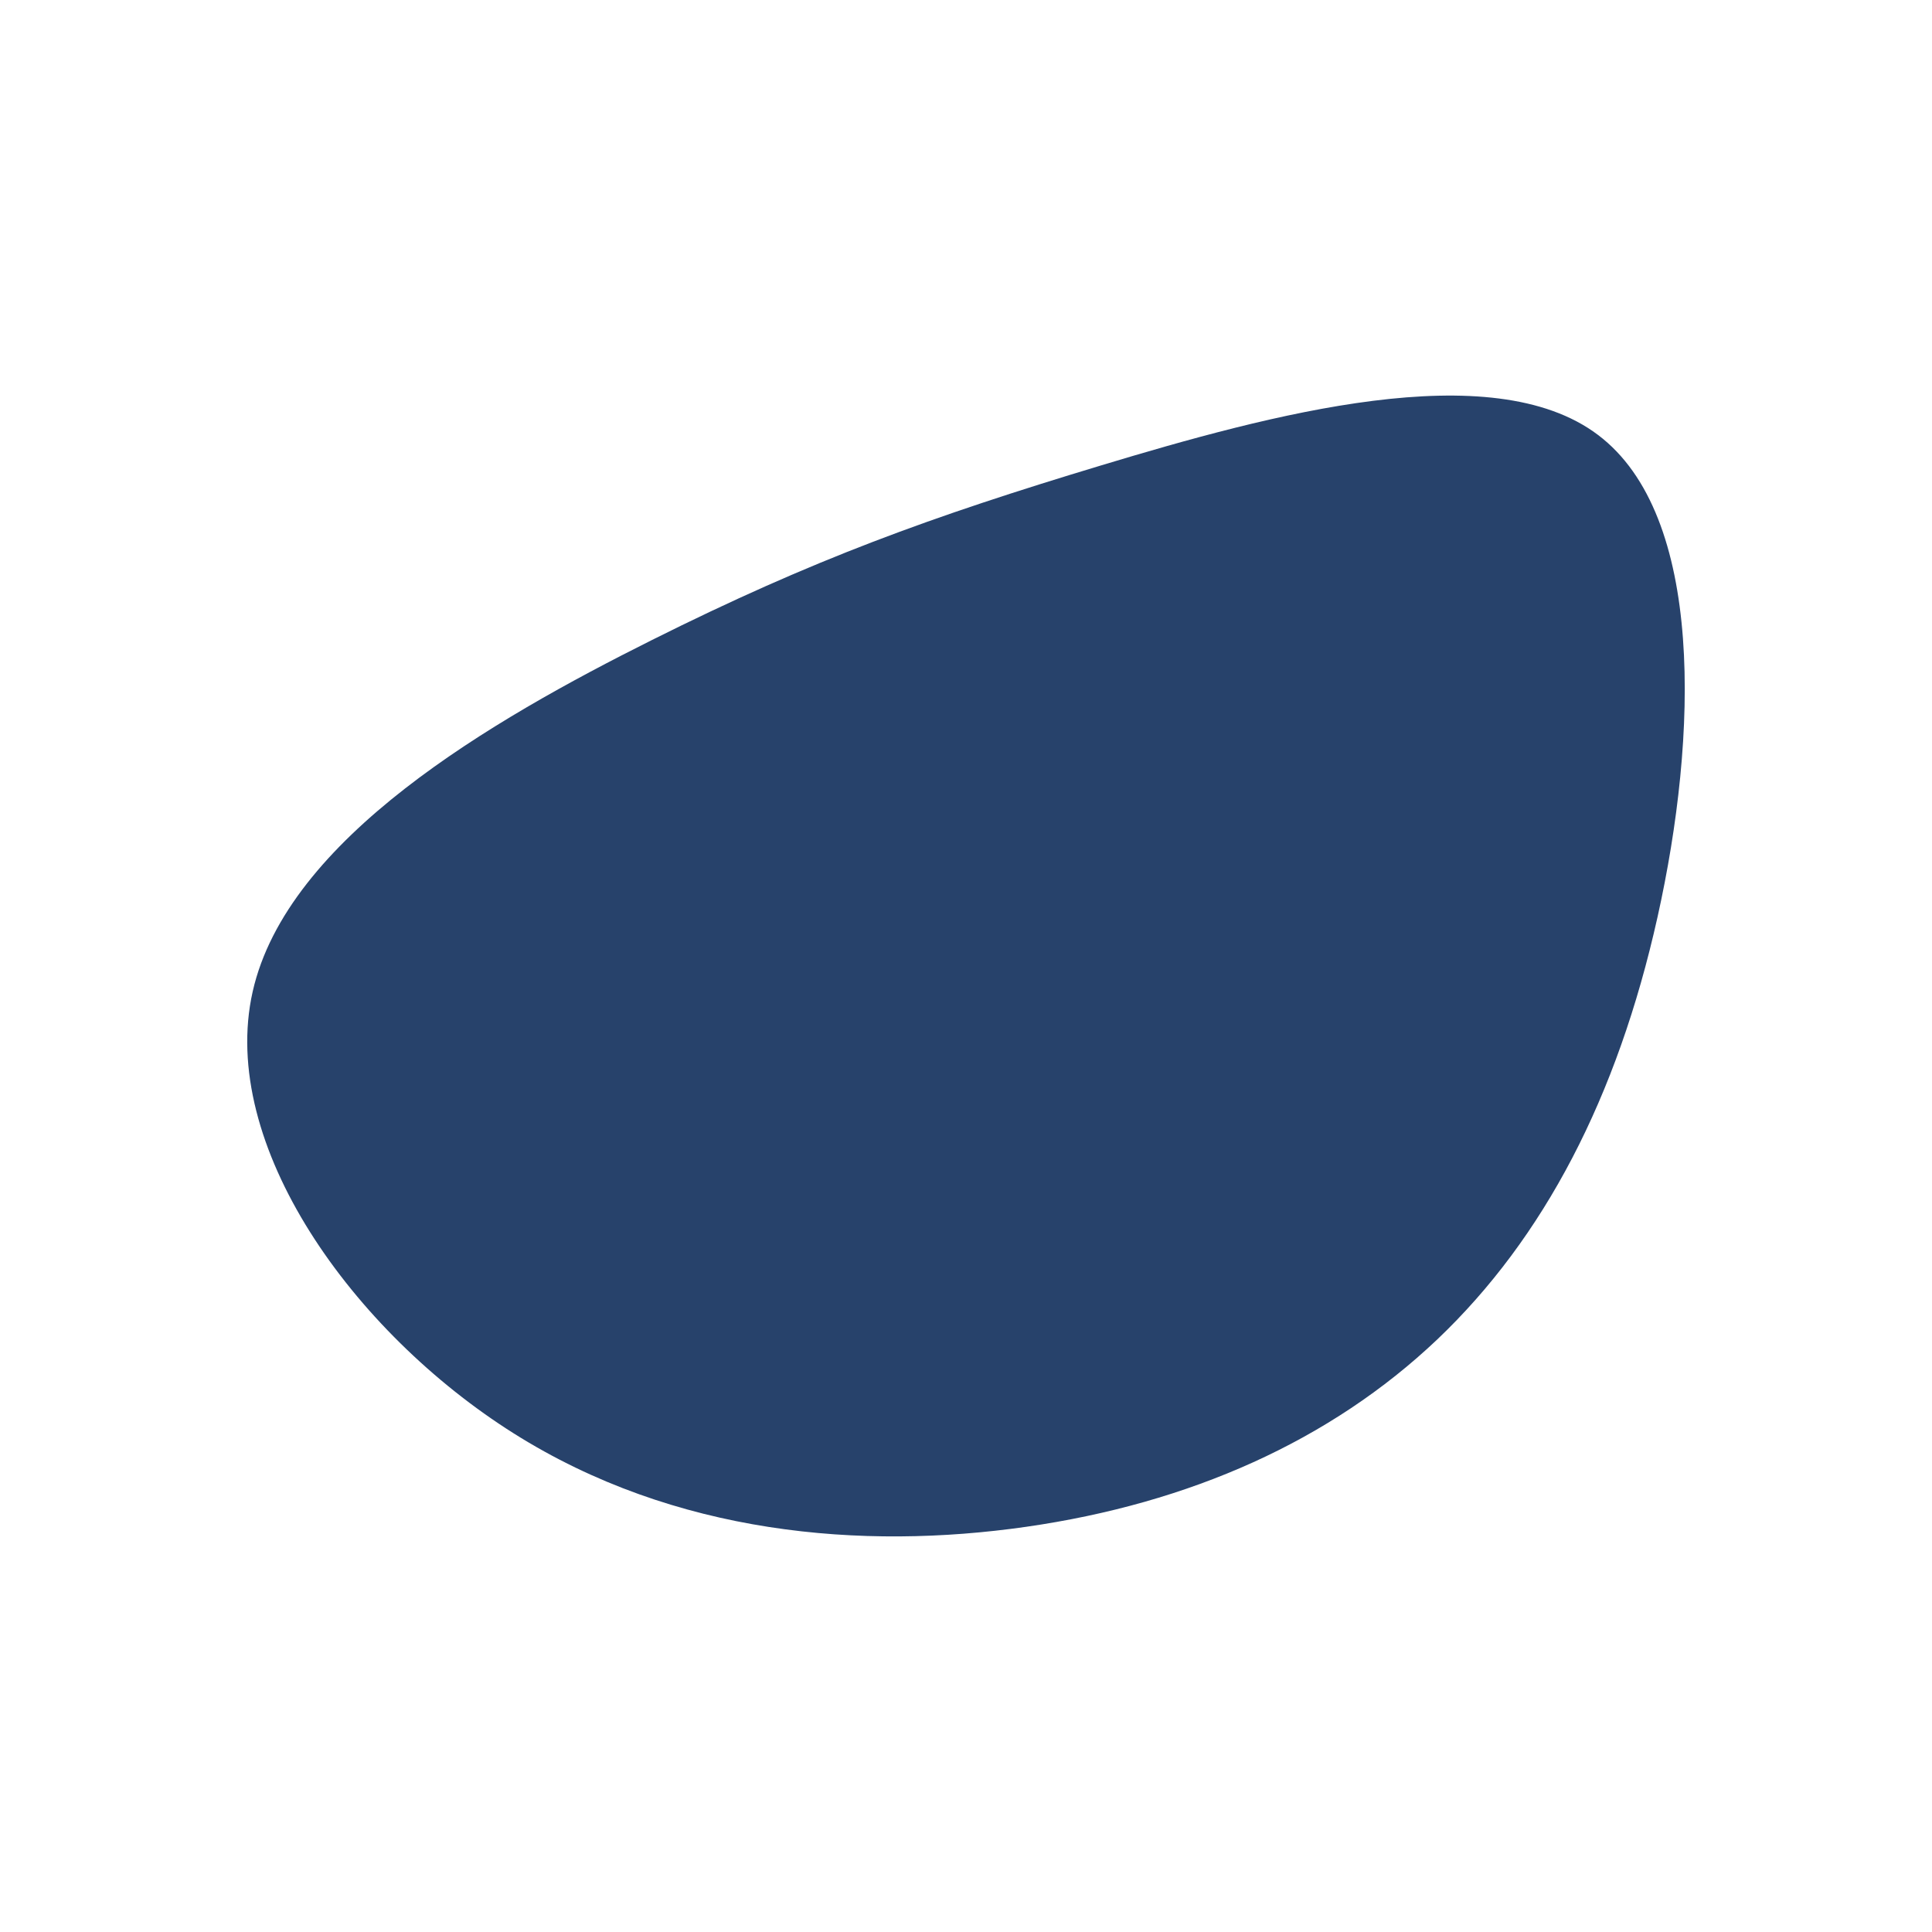
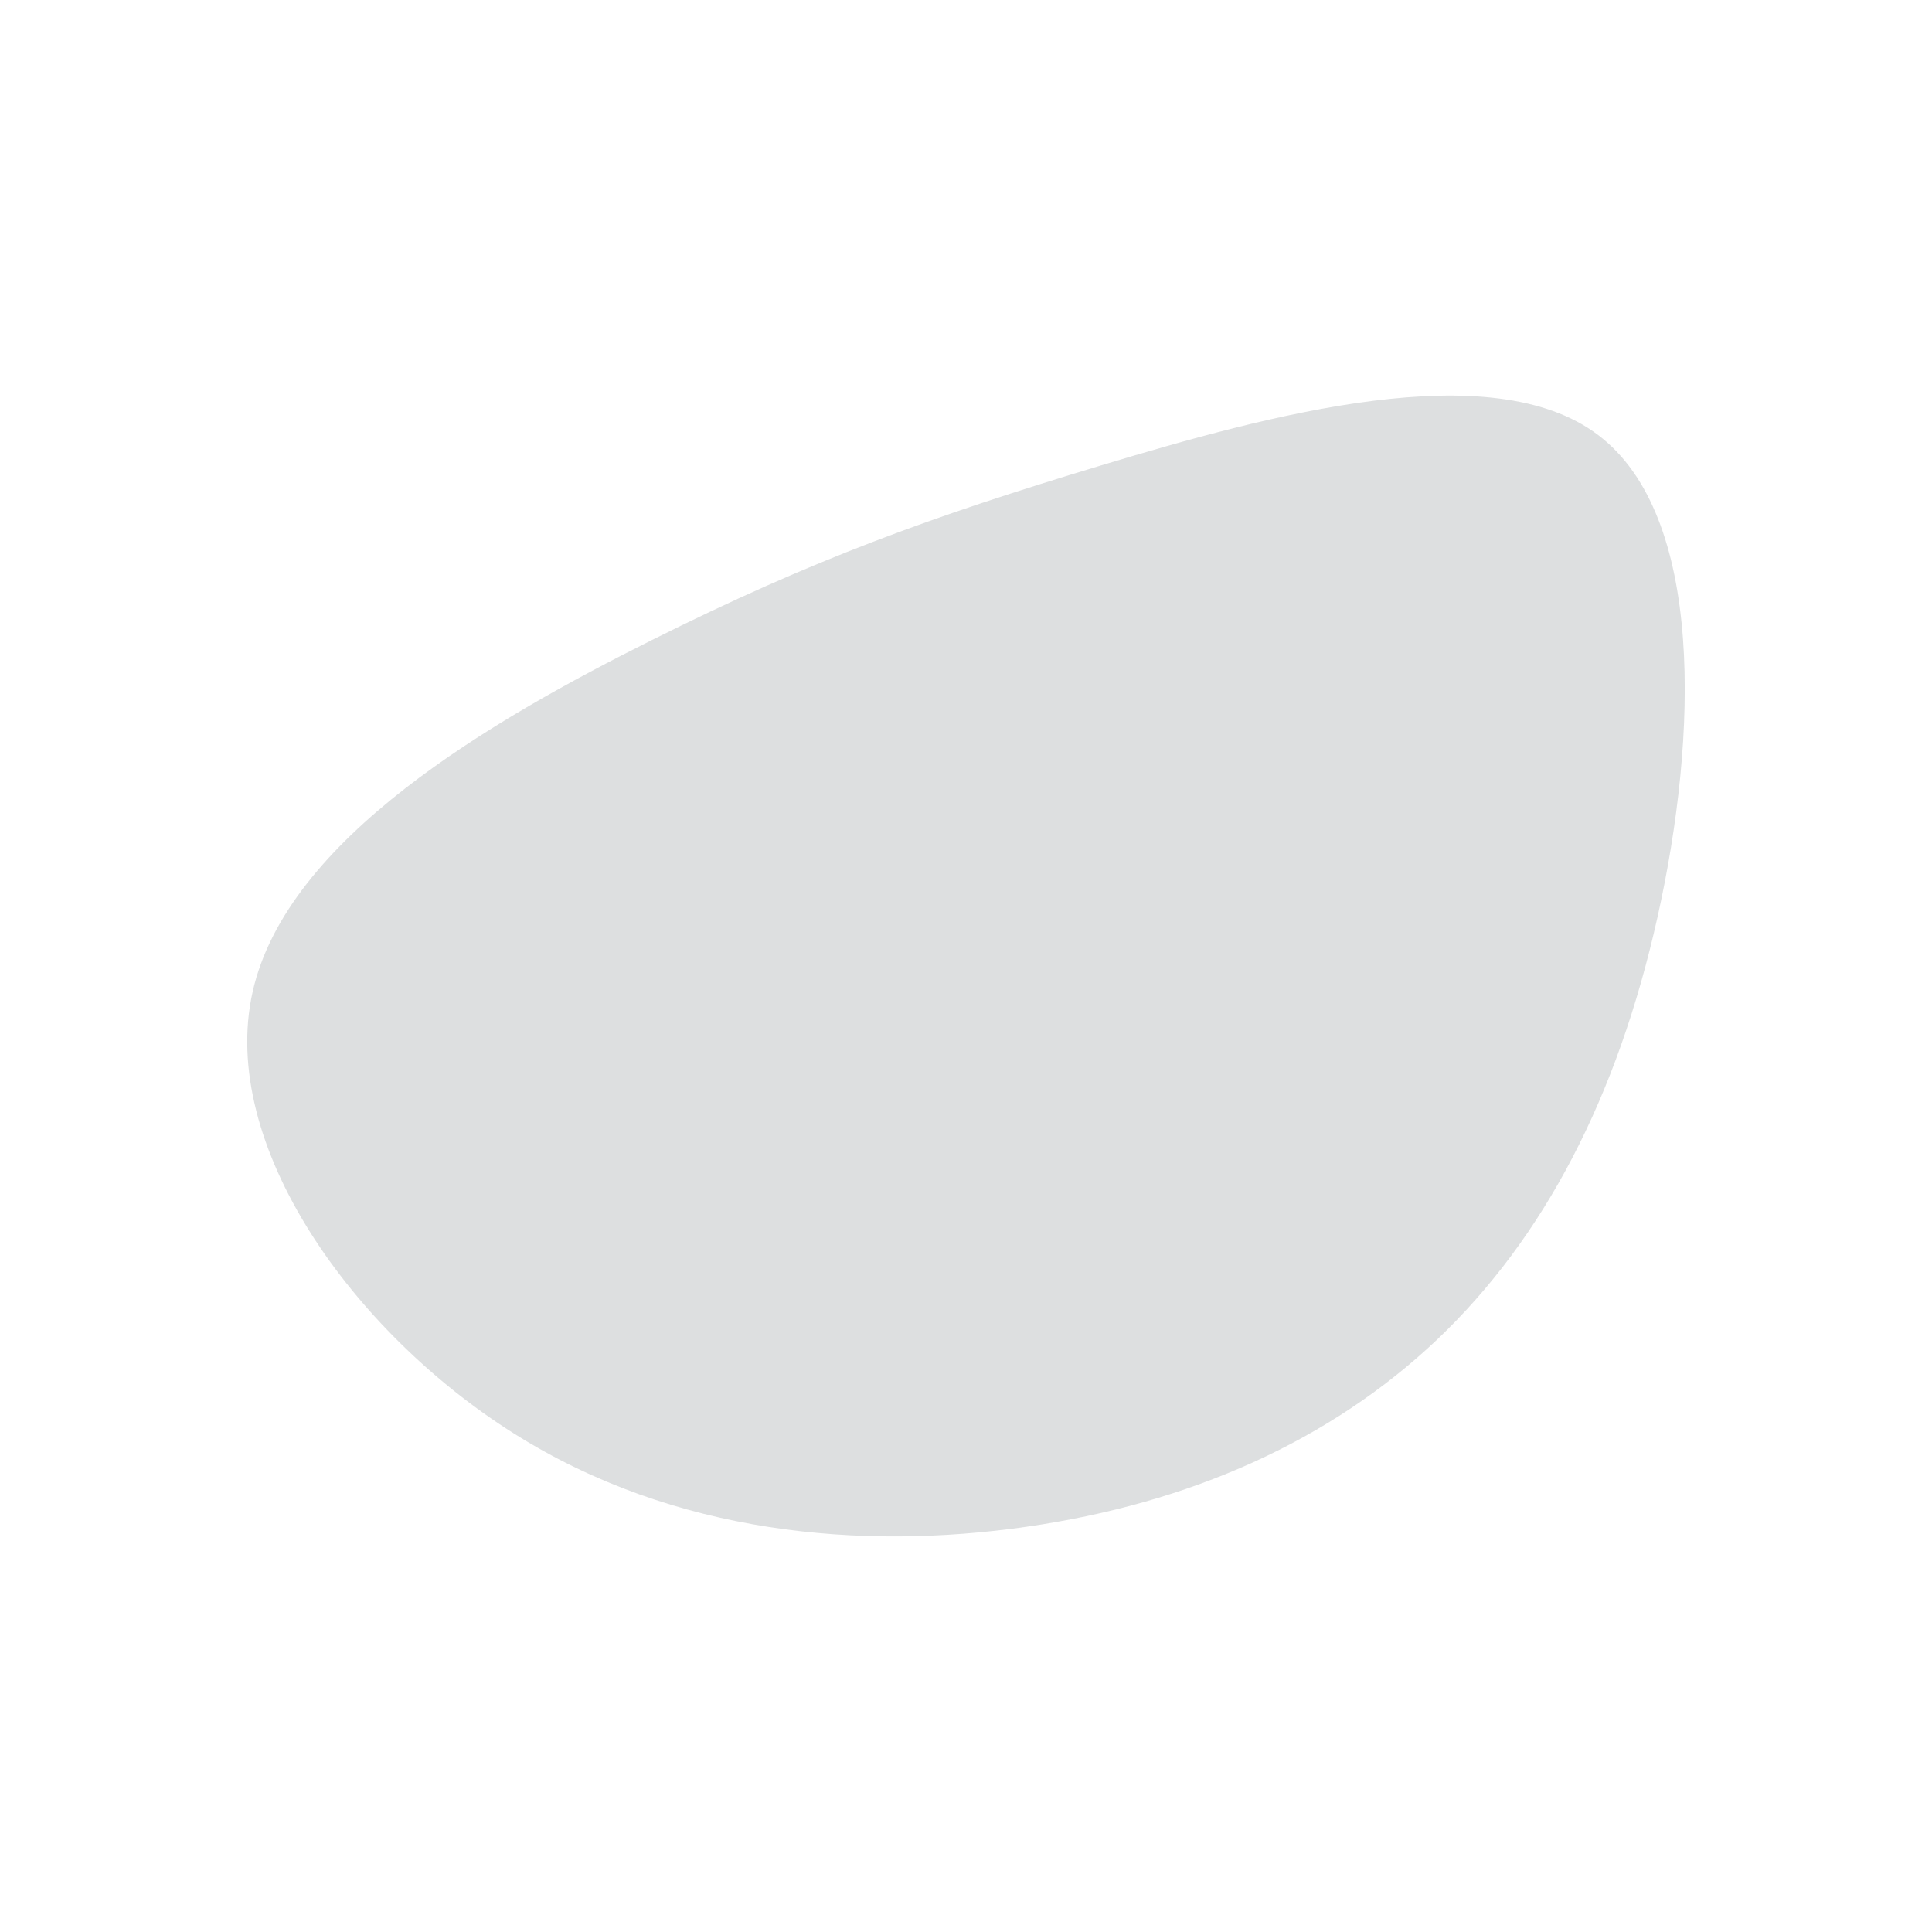
<svg xmlns="http://www.w3.org/2000/svg" id="visual" viewBox="0 0 600 600" width="600" height="600" version="1.1">
  <g transform="translate(325.967 297.2646)">
-     <path d="M170.3 -162.2C203.5 -137.2 201.3 -68.6 188.8 -12.5C176.3 43.6 153.5 87.2 120.4 118.7C87.2 150.2 43.6 169.6 -7.3 176.9C-58.2 184.2 -116.4 179.4 -166.4 147.9C-216.4 116.4 -258.2 58.2 -247.5 10.7C-236.8 -36.8 -173.5 -73.5 -123.5 -98.5C-73.5 -123.5 -36.8 -136.8 15.9 -152.7C68.6 -168.6 137.2 -187.2 170.3 -162.2" fill="#27426b" />
+     <path d="M170.3 -162.2C203.5 -137.2 201.3 -68.6 188.8 -12.5C176.3 43.6 153.5 87.2 120.4 118.7C87.2 150.2 43.6 169.6 -7.3 176.9C-58.2 184.2 -116.4 179.4 -166.4 147.9C-216.4 116.4 -258.2 58.2 -247.5 10.7C-236.8 -36.8 -173.5 -73.5 -123.5 -98.5C-73.5 -123.5 -36.8 -136.8 15.9 -152.7C68.6 -168.6 137.2 -187.2 170.3 -162.2" fill="#070f1c22" />
  </g>
</svg>
